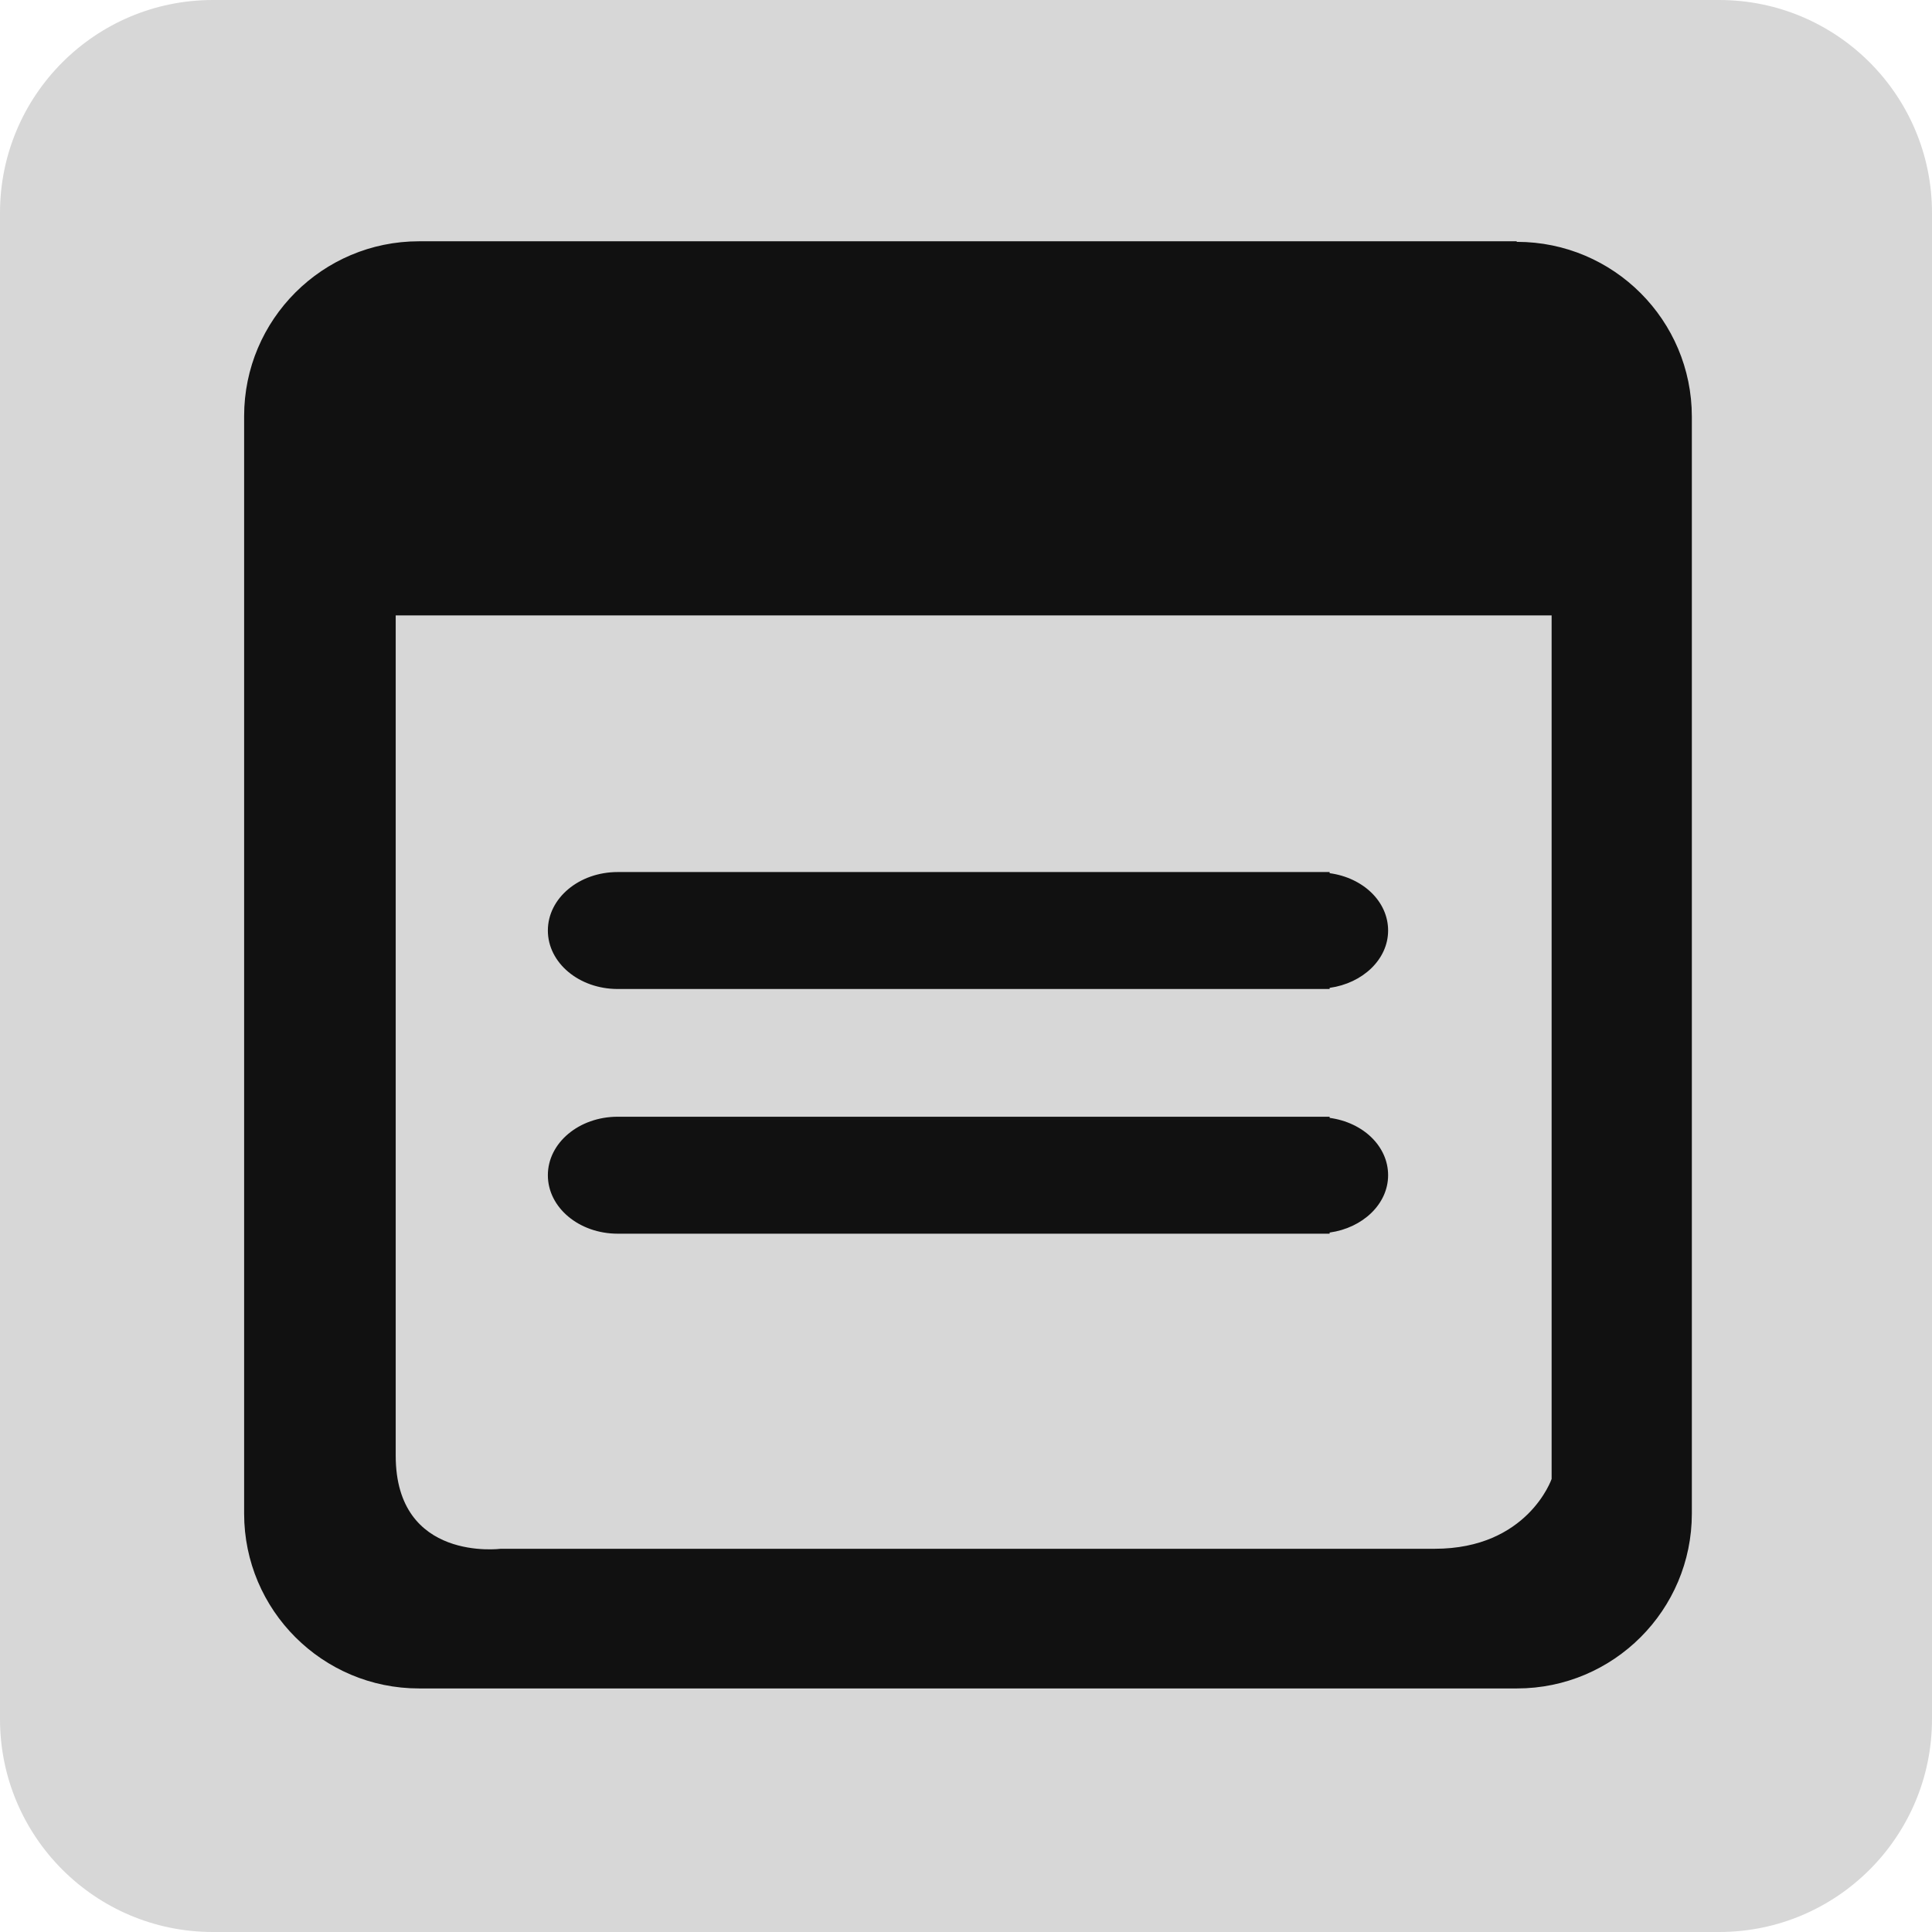
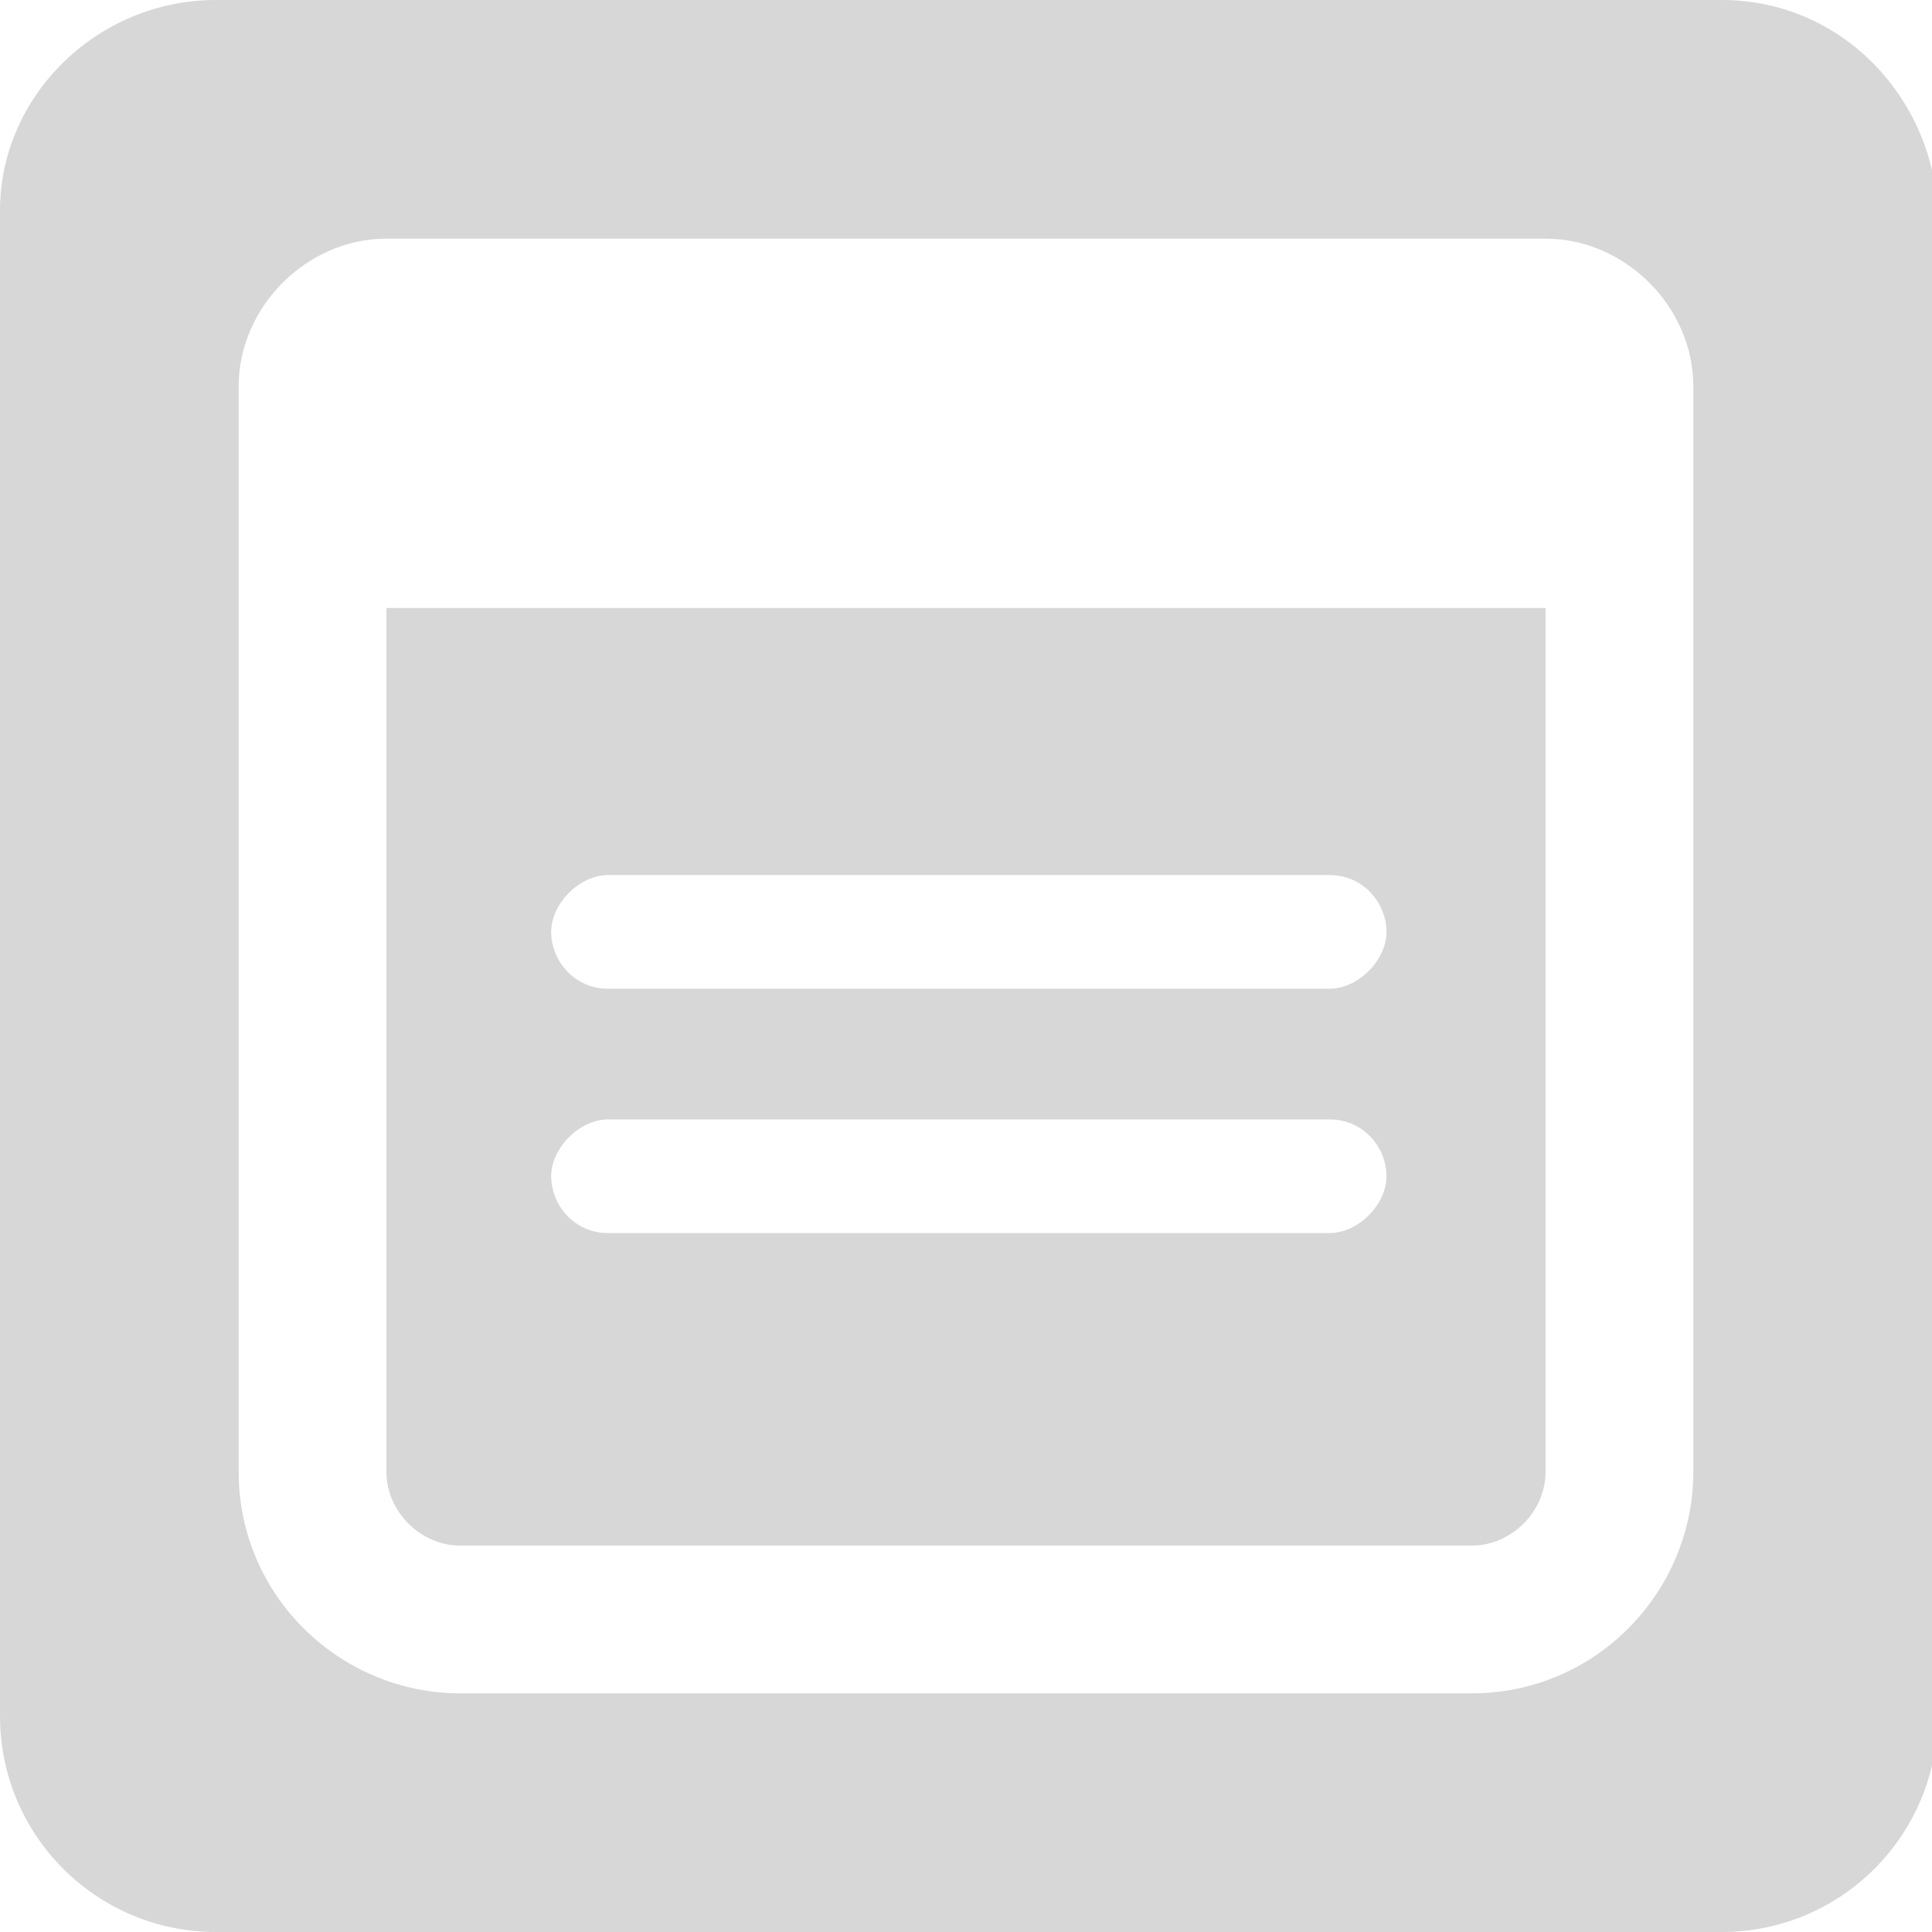
- <svg xmlns="http://www.w3.org/2000/svg" id="Layer_2" viewBox="0 0 34.03 34.03">
+ <svg xmlns="http://www.w3.org/2000/svg" version="1.1" viewBox="0 0 34 34">
  <defs>
-     <style>.cls-1{fill:#111;}.cls-2{fill:#d7d7d7;}</style>
+     <style>
+       .cls-1 {
+         fill: #d7d7d7;
+       }
+     </style>
  </defs>
-   <g id="site_mock">
-     <g id="Group_1">
-       <g id="odaibako">
-         <g id="Backing">
-           <rect class="cls-2" y="0" width="34.03" height="34.03" rx="3.75" ry="3.75" />
-         </g>
-         <g id="OD_Shapes">
-           <g id="Icon">
-             <path class="cls-1" d="M10.88,21.73h12.54v-.02c.58-.08,1.03-.5,1.03-1.01s-.44-.93-1.03-1.01v-.02h-12.54c-.68,0-1.23.46-1.23,1.03s.55,1.03,1.23,1.03ZM10.88,17.42h12.54v-.02c.58-.08,1.03-.5,1.03-1.01s-.44-.93-1.03-1.01v-.02h-12.54c-.68,0-1.23.46-1.23,1.03s.55,1.03,1.23,1.03ZM26.71,4.25H7.38c-1.7,0-3.08,1.38-3.08,3.08v19.33c0,1.7,1.38,3.08,3.08,3.08h19.34c1.7,0,3.08-1.38,3.08-3.08V7.34c0-1.7-1.38-3.08-3.08-3.08ZM27.33,26.05s-.42,1.23-2.06,1.23H8.82s-1.85.24-1.85-1.64v-14.8h20.36v15.21Z" />
-           </g>
-         </g>
+   <g>
+     <g id="Layer_2">
+       <g>
+         <path class="cls-1" d="M6.8,25.9c0,.7.6,1.3,1.3,1.3h17.8c.7,0,1.3-.6,1.3-1.3v-15.2H6.8v15.2ZM10.7,15.4h12.7c.6,0,1,.5,1,1s-.5,1-1,1h-12.7c-.6,0-1-.5-1-1s.5-1,1-1ZM10.7,19.7h12.7c.6,0,1,.5,1,1s-.5,1-1,1h-12.7c-.6,0-1-.5-1-1s.5-1,1-1Z" />
+         <path class="cls-1" d="M30.3,0H3.8C1.7,0,0,1.7,0,3.7v26.5c0,2.1,1.7,3.8,3.8,3.8h26.5c2.1,0,3.8-1.7,3.8-3.8V3.7C34,1.7,32.4,0,30.3,0ZM29.8,8.1v17.8c0,2.1-1.7,3.9-3.9,3.9H8.1c-2.1,0-3.9-1.7-3.9-3.9V6.8c0-1.4,1.2-2.6,2.6-2.6h20.4c1.4,0,2.6,1.2,2.6,2.6v1.3Z" />
      </g>
    </g>
  </g>
</svg>
